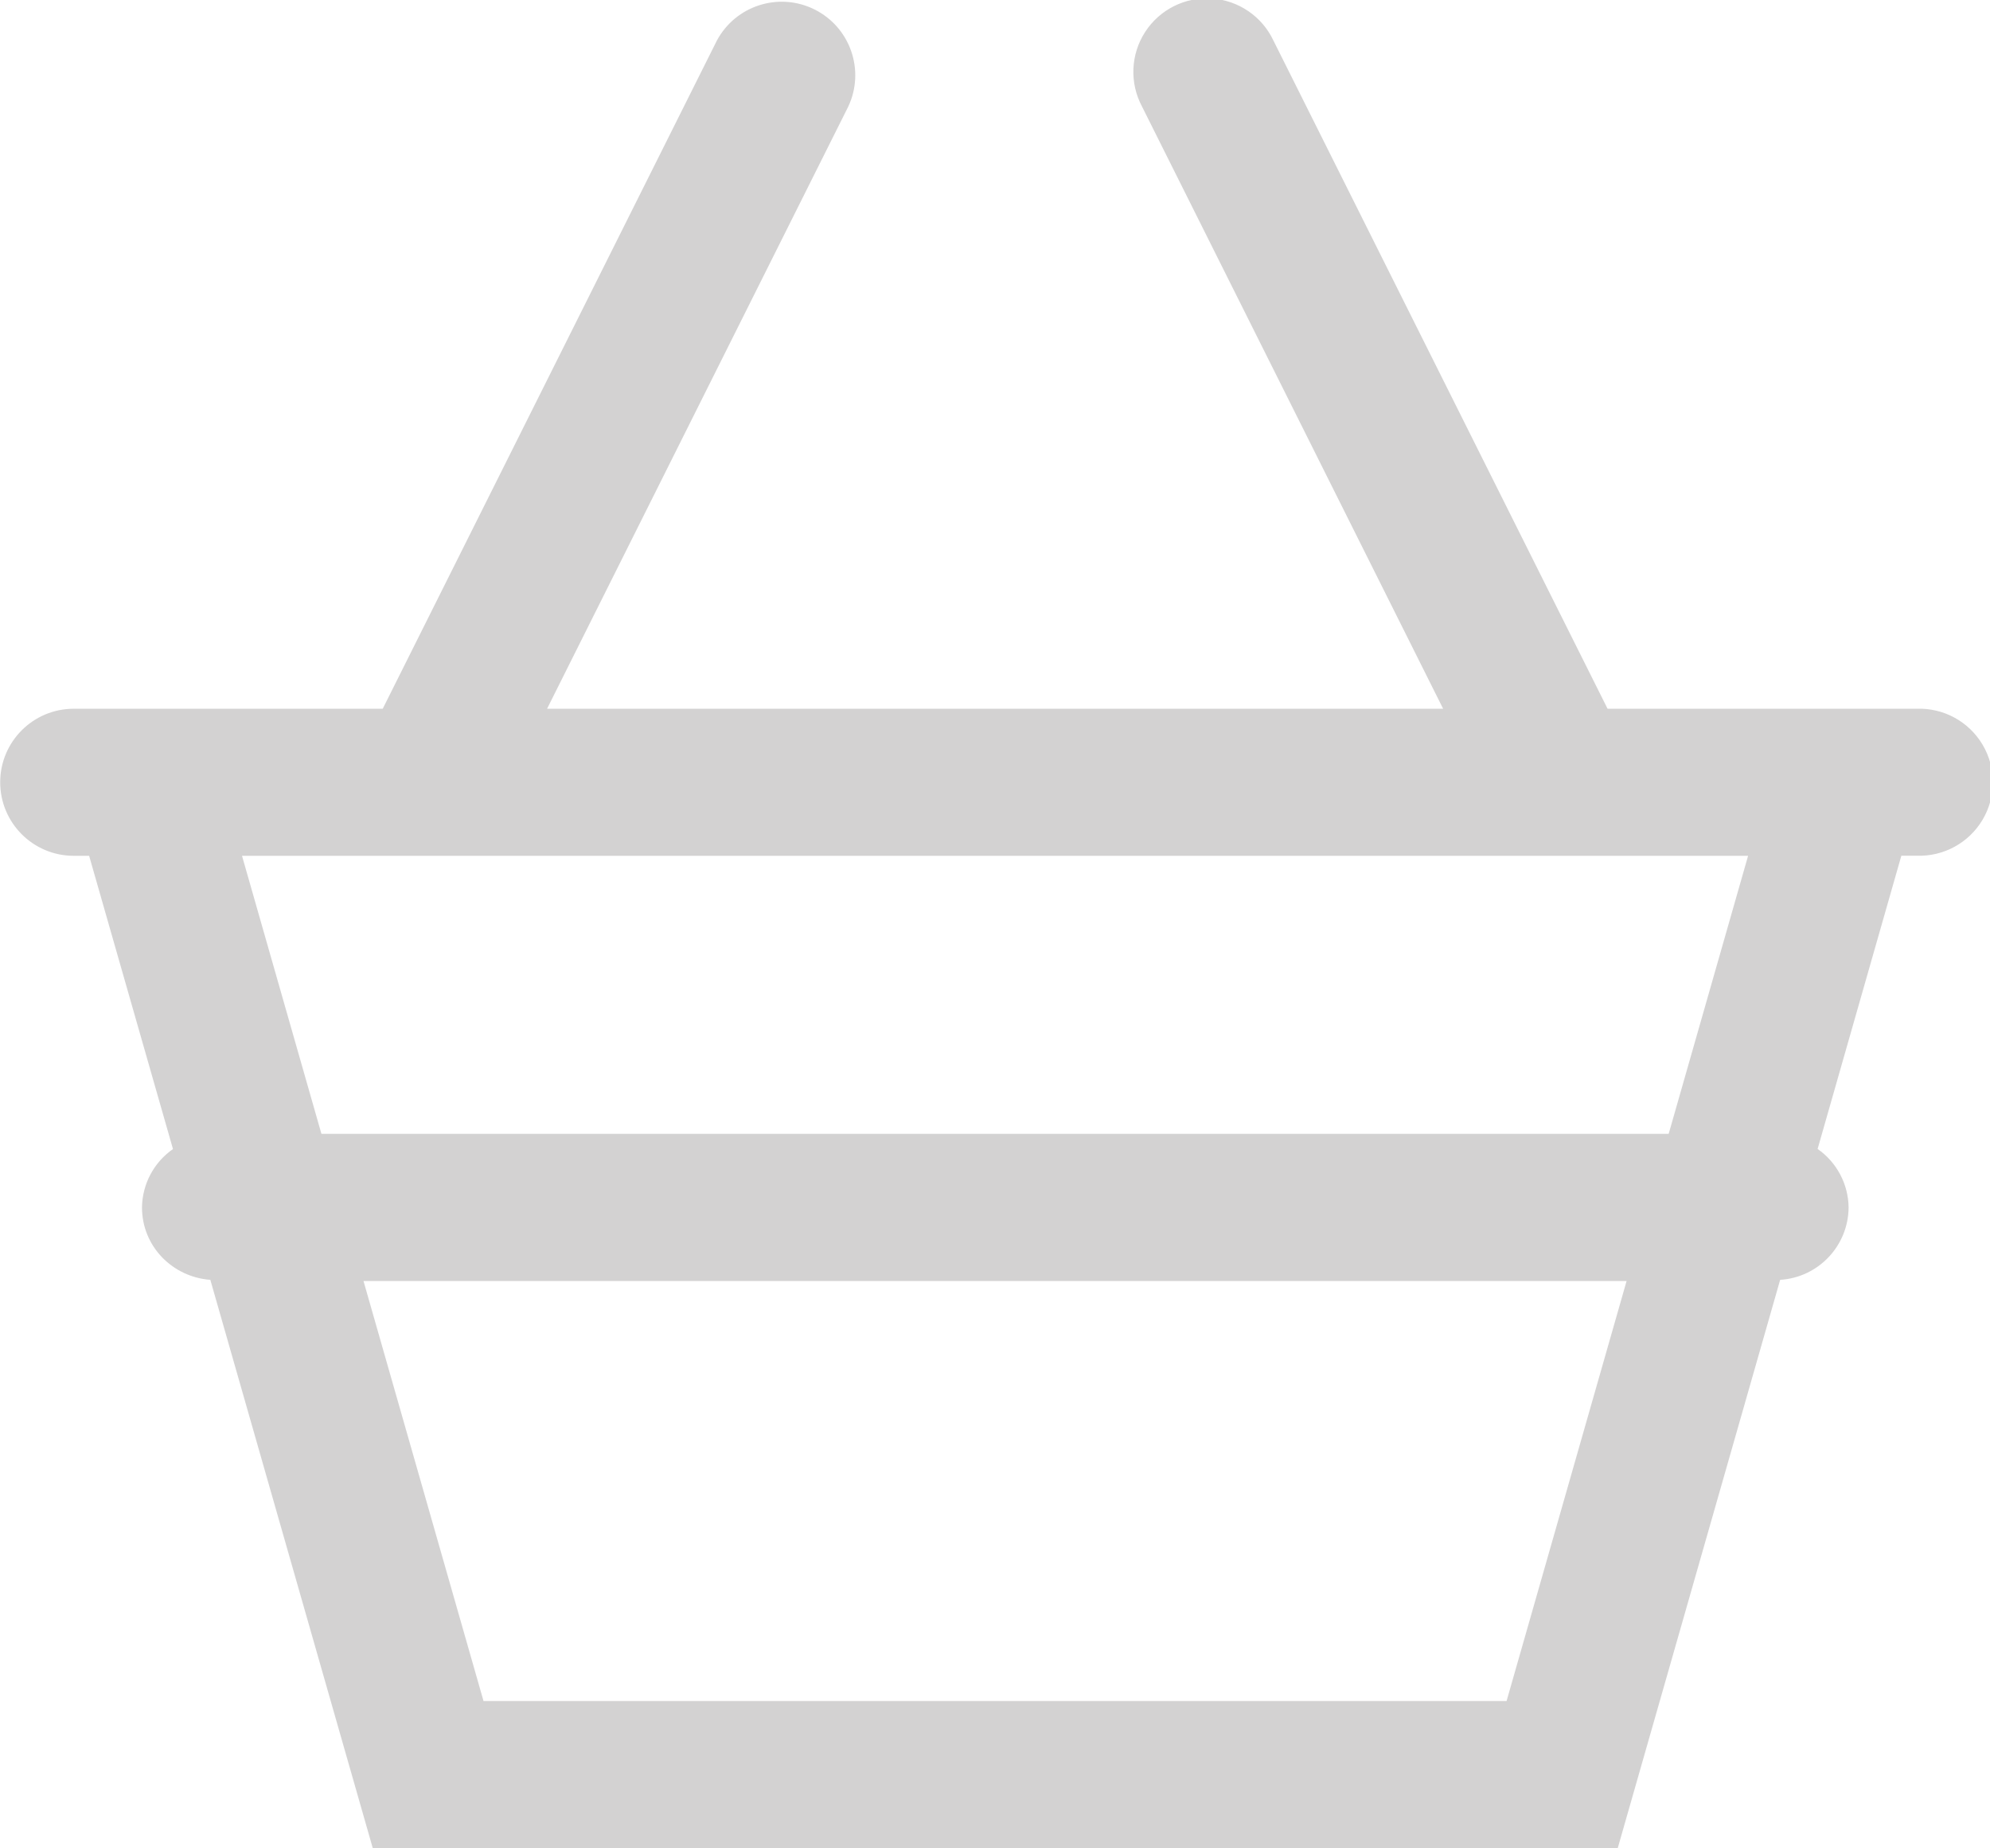
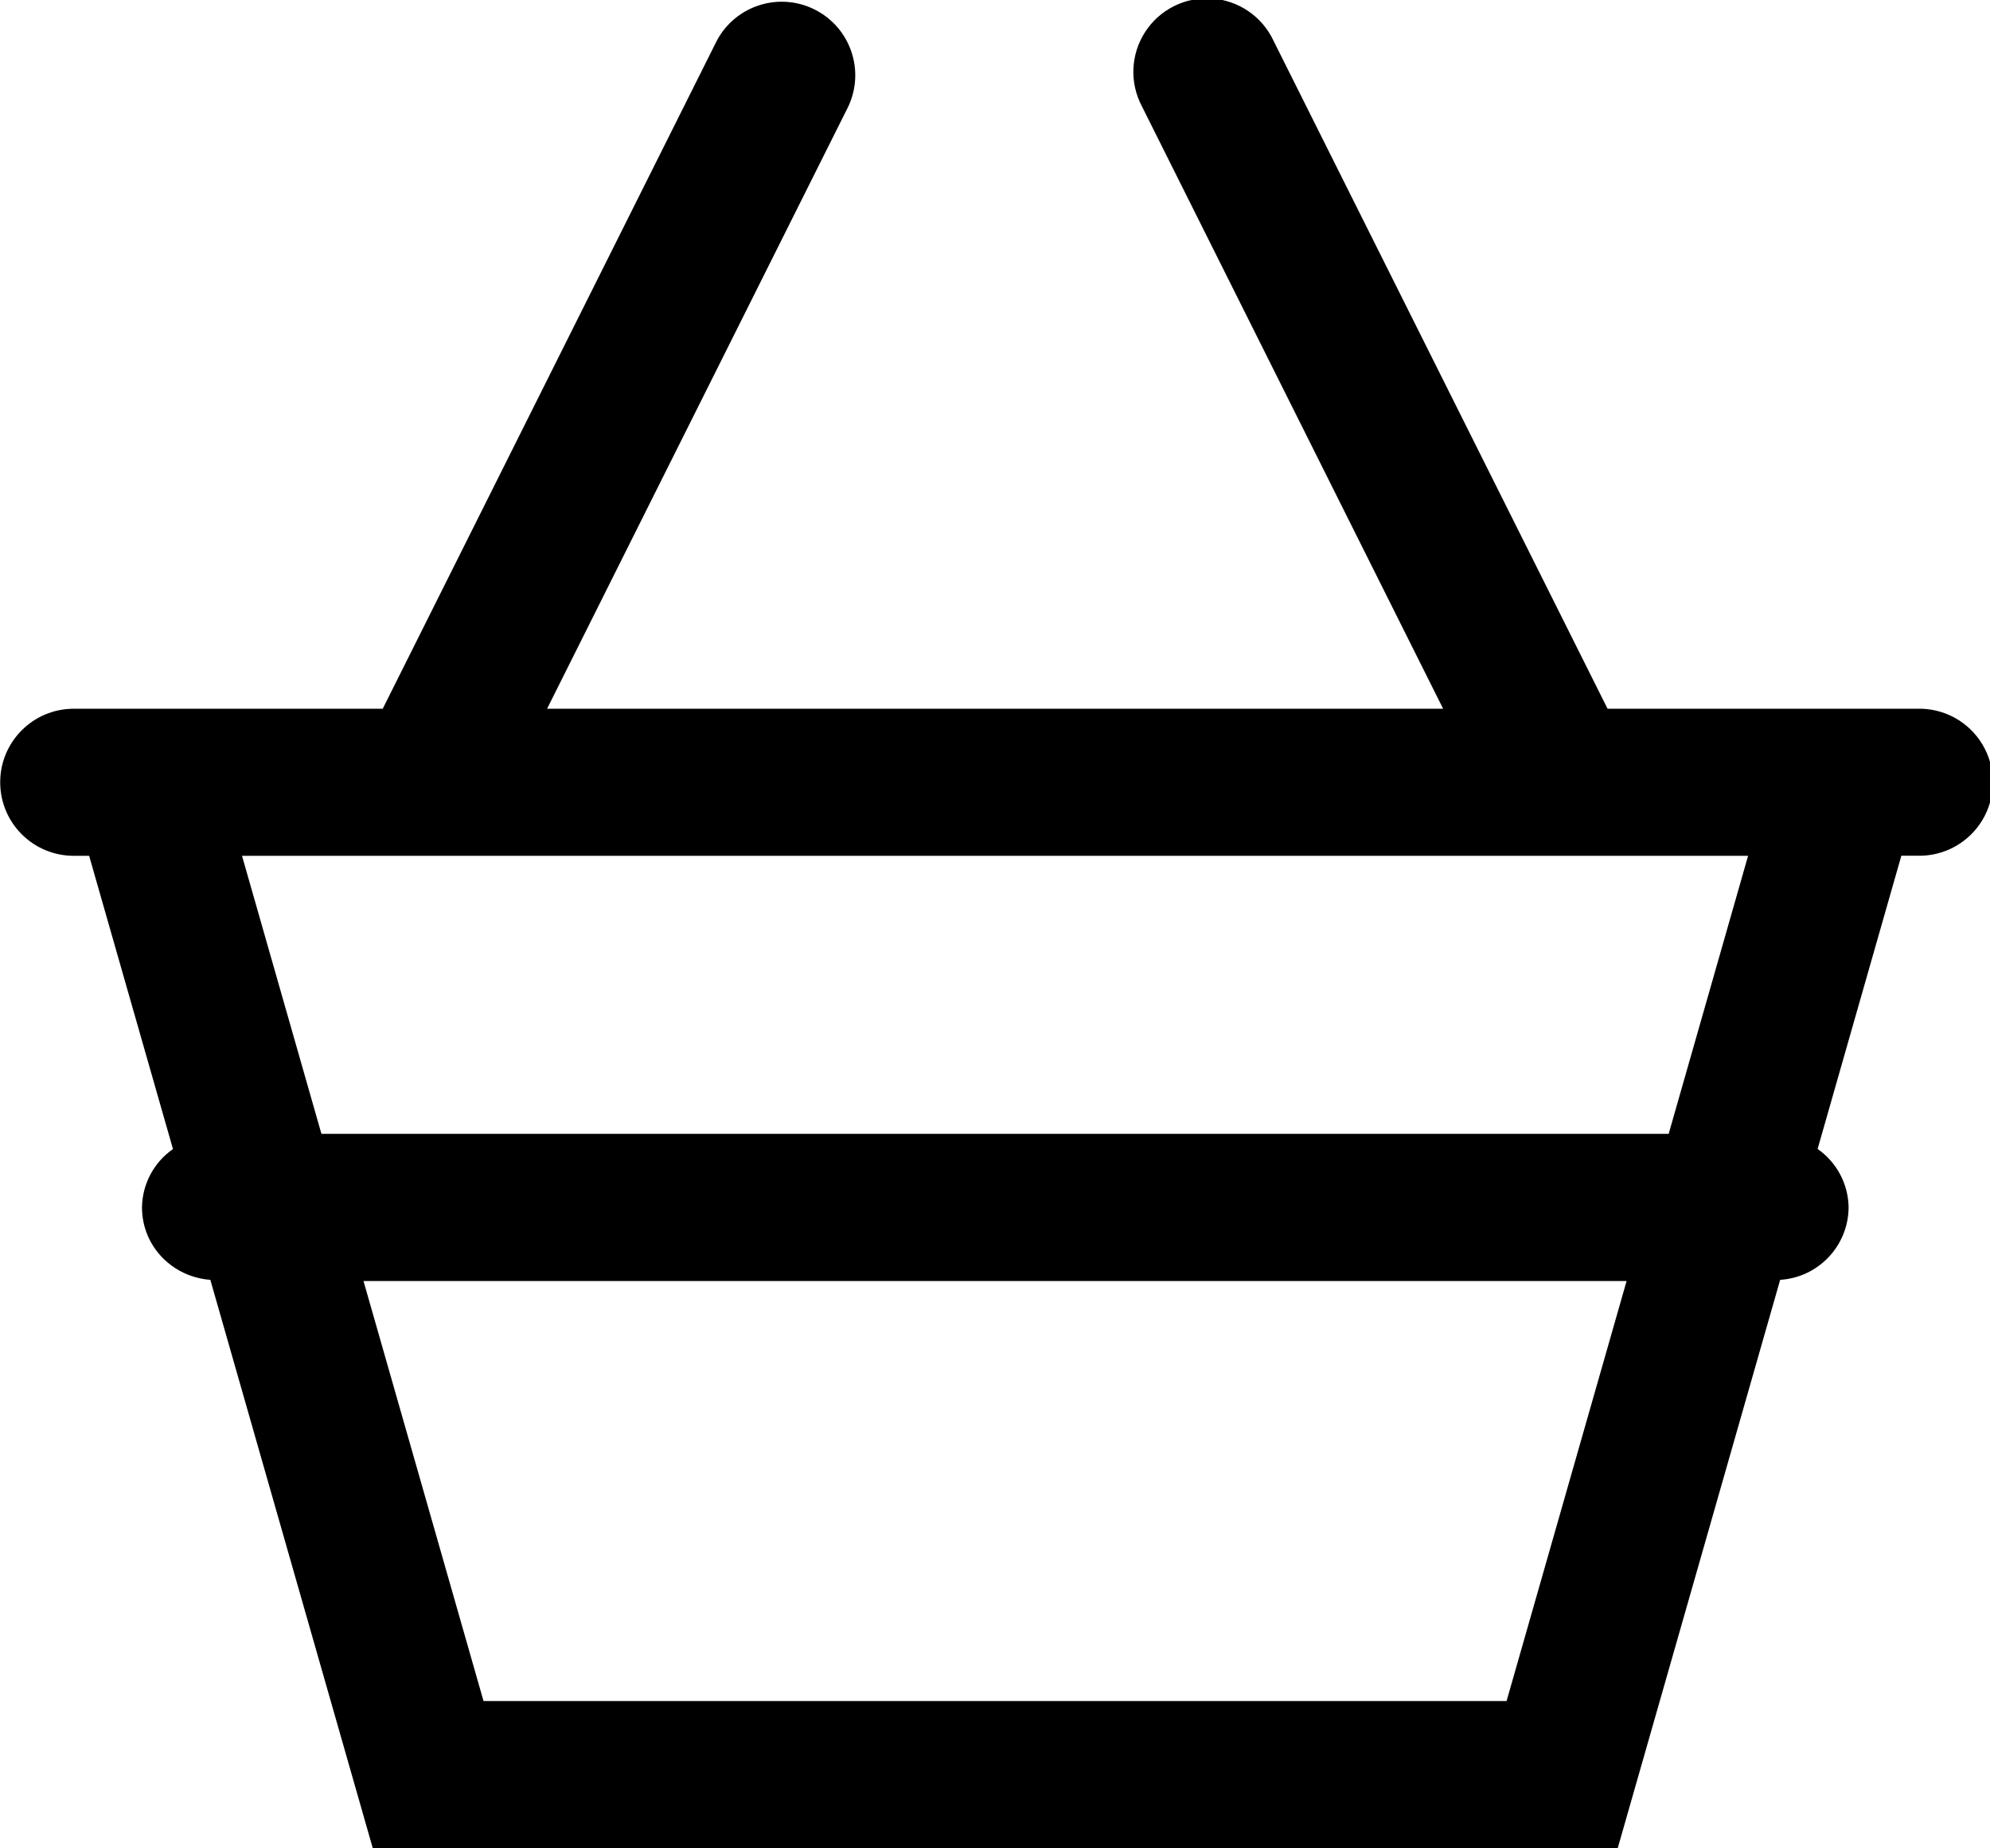
<svg xmlns="http://www.w3.org/2000/svg" width="20.294" height="18.849" viewBox="264.205 370.961 20.294 18.849">
-   <path fill="#d3d2d2" d="M283.75 378.19h-3.151l-3.407-6.814a.75.75 0 1 0-1.341.671l3.071 6.143h-9.138l3.072-6.143a.75.75 0 0 0-1.341-.671l-3.407 6.814h-3.151a.75.75 0 0 0 0 1.5h.157l.855 2.991a.737.737 0 0 0-.316.595c0 .396.309.71.697.739l1.656 5.795h12.697l1.656-5.795a.745.745 0 0 0 .698-.739.738.738 0 0 0-.316-.596l.854-2.991h.157a.75.75 0 1 0-.002-1.499zm-4.181 10.121h-10.433l-1.224-4.284h12.881l-1.224 4.284zm1.653-5.785h-13.739l-.81-2.836h15.359l-.81 2.836z" />
+   <path d="M283.75 378.19h-3.151l-3.407-6.814a.75.75 0 1 0-1.341.671l3.071 6.143h-9.138l3.072-6.143a.75.75 0 0 0-1.341-.671l-3.407 6.814h-3.151a.75.75 0 0 0 0 1.5h.157l.855 2.991a.737.737 0 0 0-.316.595c0 .396.309.71.697.739l1.656 5.795h12.697l1.656-5.795a.745.745 0 0 0 .698-.739.738.738 0 0 0-.316-.596l.854-2.991h.157a.75.75 0 1 0-.002-1.499zm-4.181 10.121h-10.433l-1.224-4.284h12.881l-1.224 4.284zm1.653-5.785h-13.739l-.81-2.836h15.359l-.81 2.836z" />
</svg>
